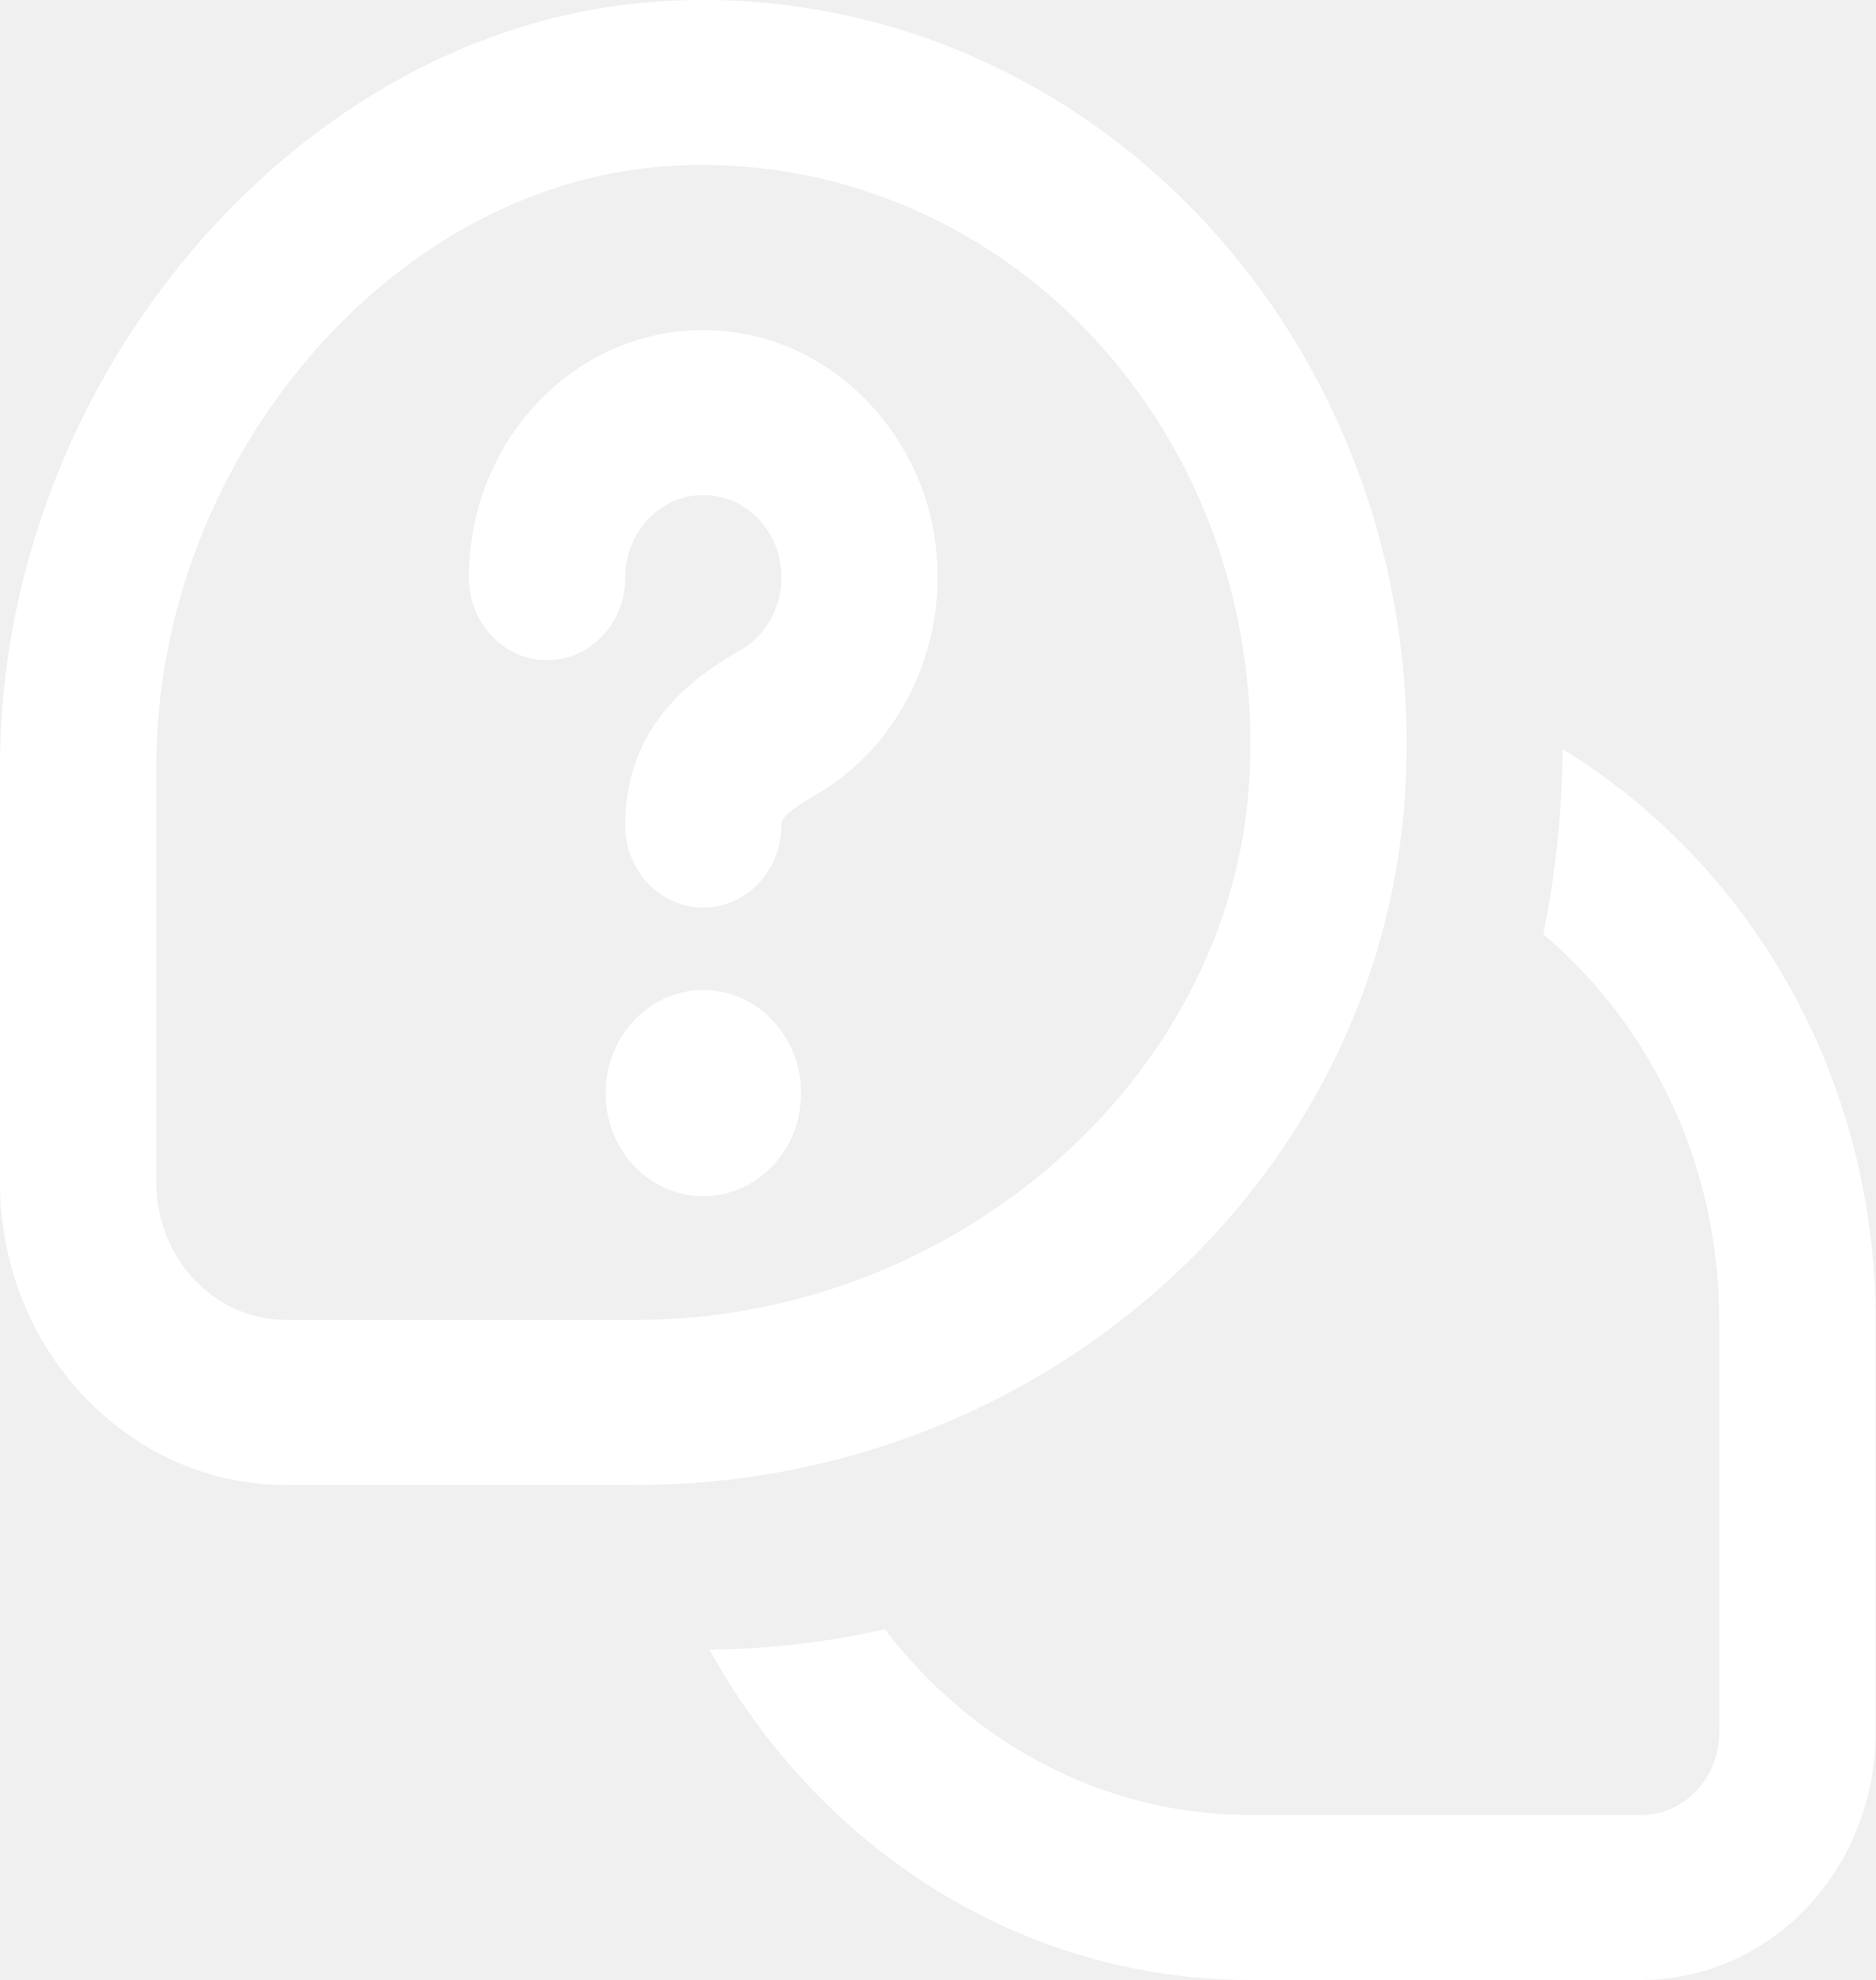
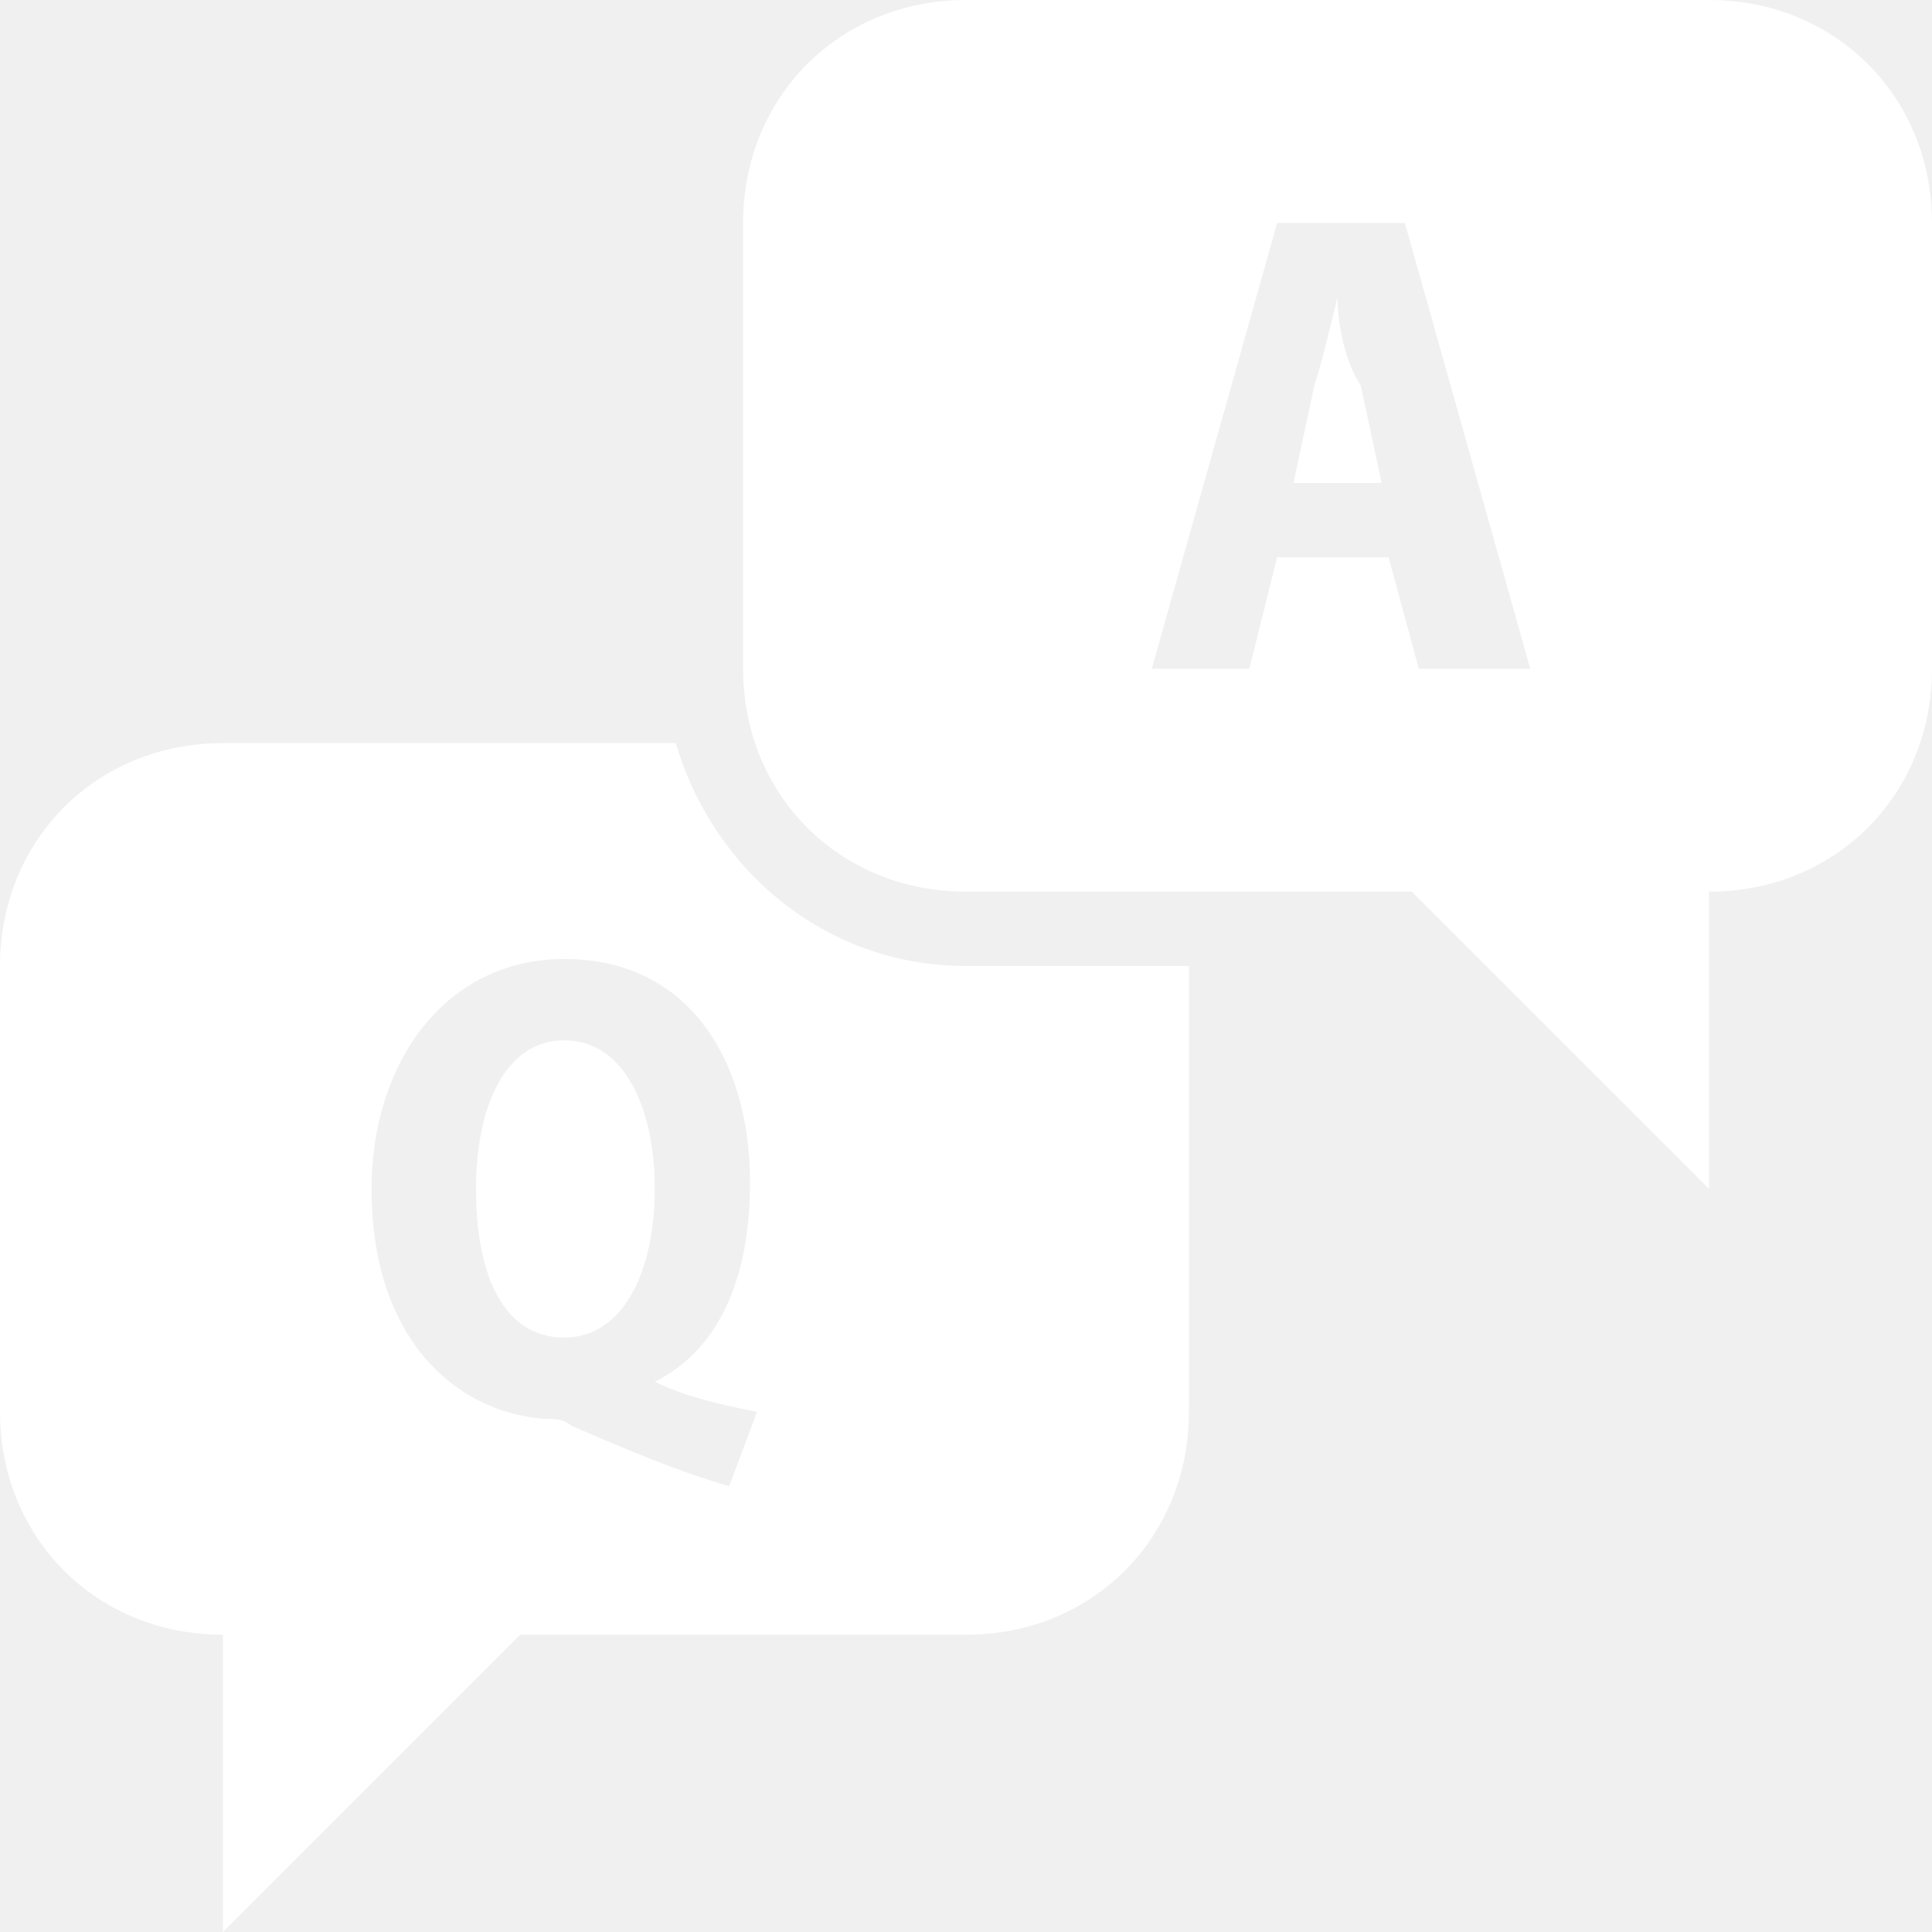
- <svg xmlns="http://www.w3.org/2000/svg" width="18" height="19" viewBox="0 0 18 19" fill="none">
-   <path d="M6.75 8.709C6.336 8.709 6 8.355 6 7.917C6 6.882 6.779 6.43 7.111 6.236C7.328 6.111 7.557 5.813 7.487 5.392C7.436 5.082 7.186 4.819 6.893 4.765C6.663 4.72 6.441 4.782 6.269 4.936C6.098 5.086 6 5.308 6 5.543C6 5.981 5.664 6.335 5.25 6.335C4.836 6.335 4.5 5.981 4.5 5.543C4.5 4.839 4.793 4.176 5.304 3.723C5.815 3.27 6.487 3.079 7.151 3.206C8.058 3.373 8.804 4.16 8.964 5.119C9.131 6.126 8.678 7.133 7.835 7.624C7.499 7.819 7.499 7.876 7.499 7.918C7.499 8.356 7.163 8.709 6.749 8.709L6.75 8.709ZM6.75 9.5C6.232 9.5 5.812 9.944 5.812 10.49C5.812 11.036 6.232 11.479 6.75 11.479C7.268 11.479 7.688 11.036 7.688 10.49C7.688 9.944 7.268 9.5 6.75 9.5ZM14.997 7.189C14.992 7.797 14.929 8.39 14.811 8.964C15.839 9.835 16.5 11.17 16.5 12.667V16.625C16.5 17.062 16.164 17.417 15.75 17.417H12C10.582 17.417 9.317 16.719 8.492 15.634C7.949 15.757 7.387 15.825 6.81 15.83C7.849 17.721 9.784 19 12 19H15.75C16.993 19 18 17.937 18 16.625V12.667C18 10.328 16.789 8.285 14.997 7.189ZM13.483 7.641C13.621 5.572 12.907 3.548 11.523 2.087C10.139 0.625 8.223 -0.132 6.262 0.019C2.867 0.272 0 3.633 0 7.36V11.348C0 12.948 1.232 14.25 2.746 14.25H6.104C9.994 14.25 13.235 11.347 13.483 7.641ZM10.463 3.207C11.54 4.343 12.095 5.918 11.987 7.529C11.797 10.362 9.158 12.666 6.104 12.666H2.746C2.059 12.666 1.5 12.075 1.5 11.347V7.359C1.5 4.433 3.729 1.794 6.367 1.597C6.493 1.588 6.617 1.583 6.742 1.583C8.135 1.583 9.475 2.163 10.463 3.207Z" fill="white" />
+ <svg xmlns="http://www.w3.org/2000/svg" width="32" height="32" viewBox="0 0 32 32" fill="none">
+   <g clip-path="url(#clip0_1409_2122)">
+     <path d="M16 0C13.908 0 12.308 1.6 12.308 3.692V11.077C12.308 13.169 13.908 14.769 16 14.769H23.385L28.308 19.692V14.769C30.4 14.769 32 13.169 32 11.077V3.692C32 1.6 30.4 0 28.308 0H16ZM21.154 3.692H23.269L25.346 11.077H23.5L22.999 9.231H21.153L20.693 11.077H19.077L21.154 3.692ZM22.154 4.923C22.031 5.415 21.893 6.016 21.769 6.385L21.424 8H22.885L22.538 6.384C22.293 6.016 22.154 5.415 22.154 4.923ZM3.692 12.308C1.6 12.308 0 13.908 0 16V23.385C0 25.477 1.6 27.077 3.692 27.077V32L8.615 27.077H16C18.092 27.077 19.692 25.477 19.692 23.385V16H16C13.662 16 11.808 14.4 11.193 12.308H3.692ZM9.346 15.884C11.439 15.884 12.423 17.607 12.423 19.577C12.423 21.3 11.831 22.393 10.847 22.885C11.339 23.131 11.922 23.262 12.538 23.385L12.078 24.615C11.216 24.369 10.322 23.985 9.461 23.615C9.338 23.492 9.122 23.5 8.999 23.5C7.522 23.377 6.154 22.154 6.154 19.692C6.154 17.6 7.377 15.884 9.346 15.884ZM9.346 17.231C8.362 17.231 7.884 18.338 7.884 19.692C7.884 21.169 8.362 22.154 9.346 22.154C10.331 22.154 10.845 21.046 10.845 19.692C10.845 18.338 10.331 17.231 9.346 17.231Z" fill="white" />
+   </g>
+   <defs>
+     <clipPath id="clip0_1409_2122">
+       <rect width="32" height="32" fill="white" />
+     </clipPath>
+   </defs>
</svg>
